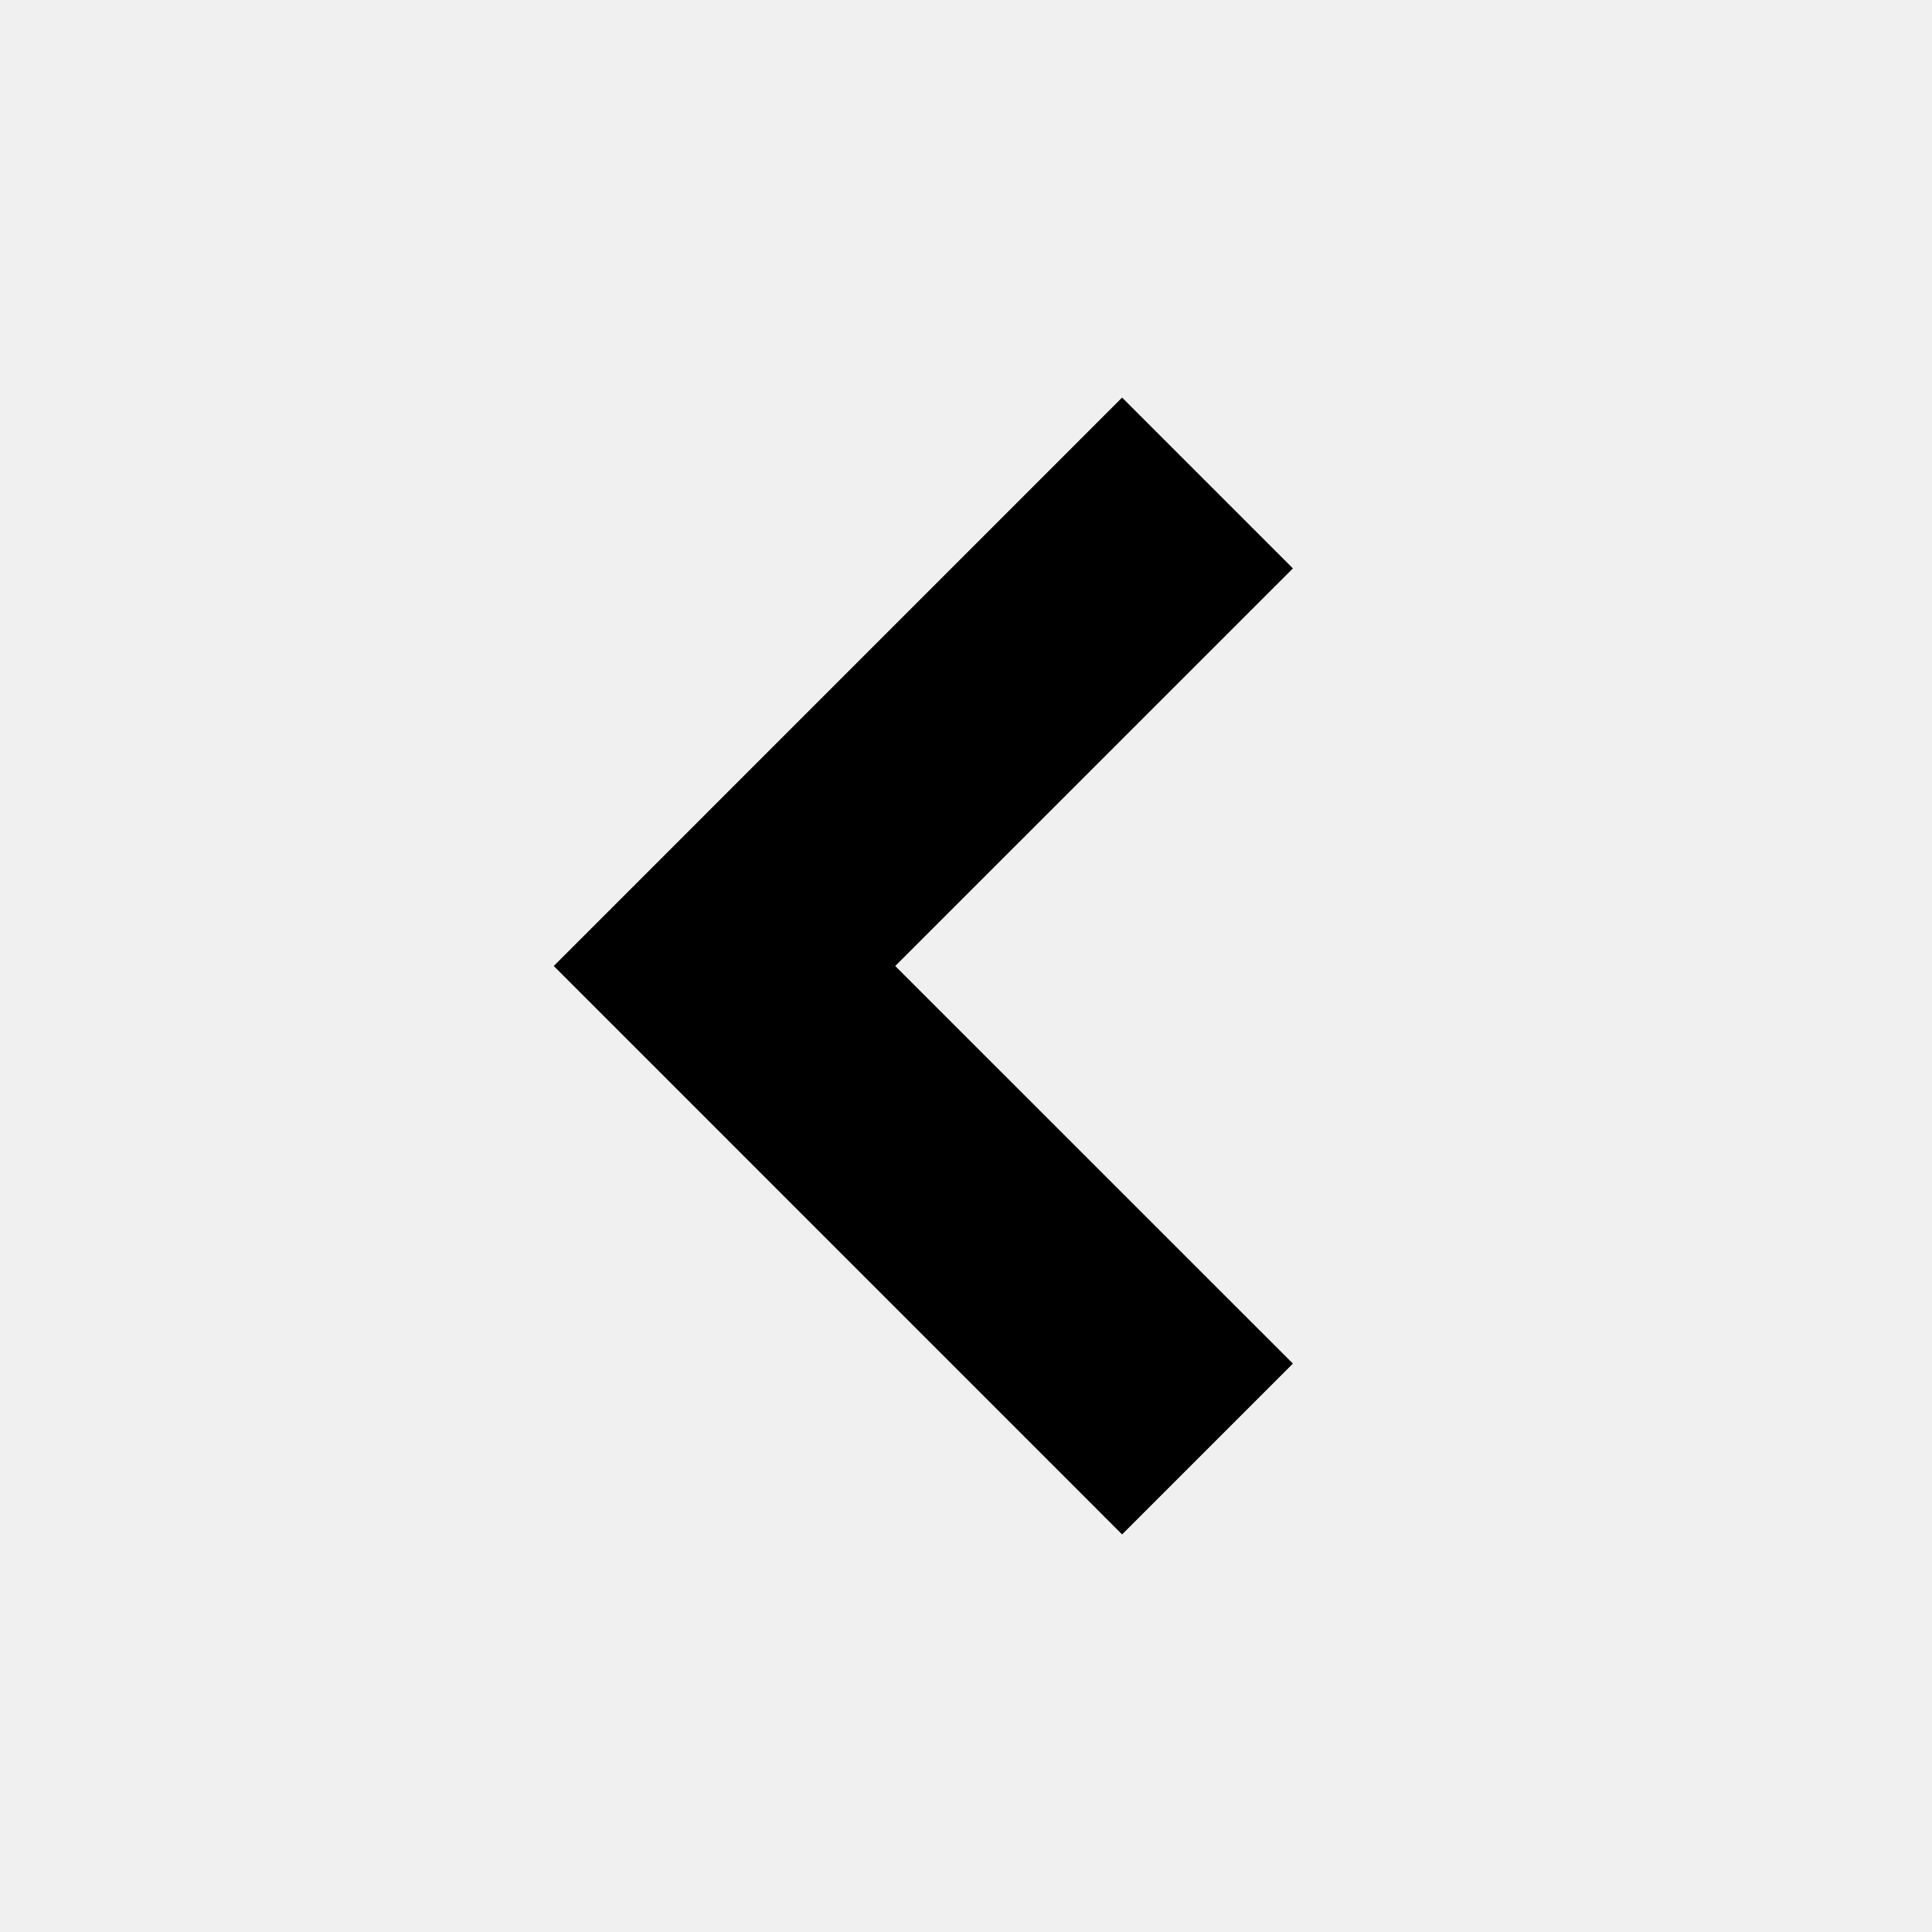
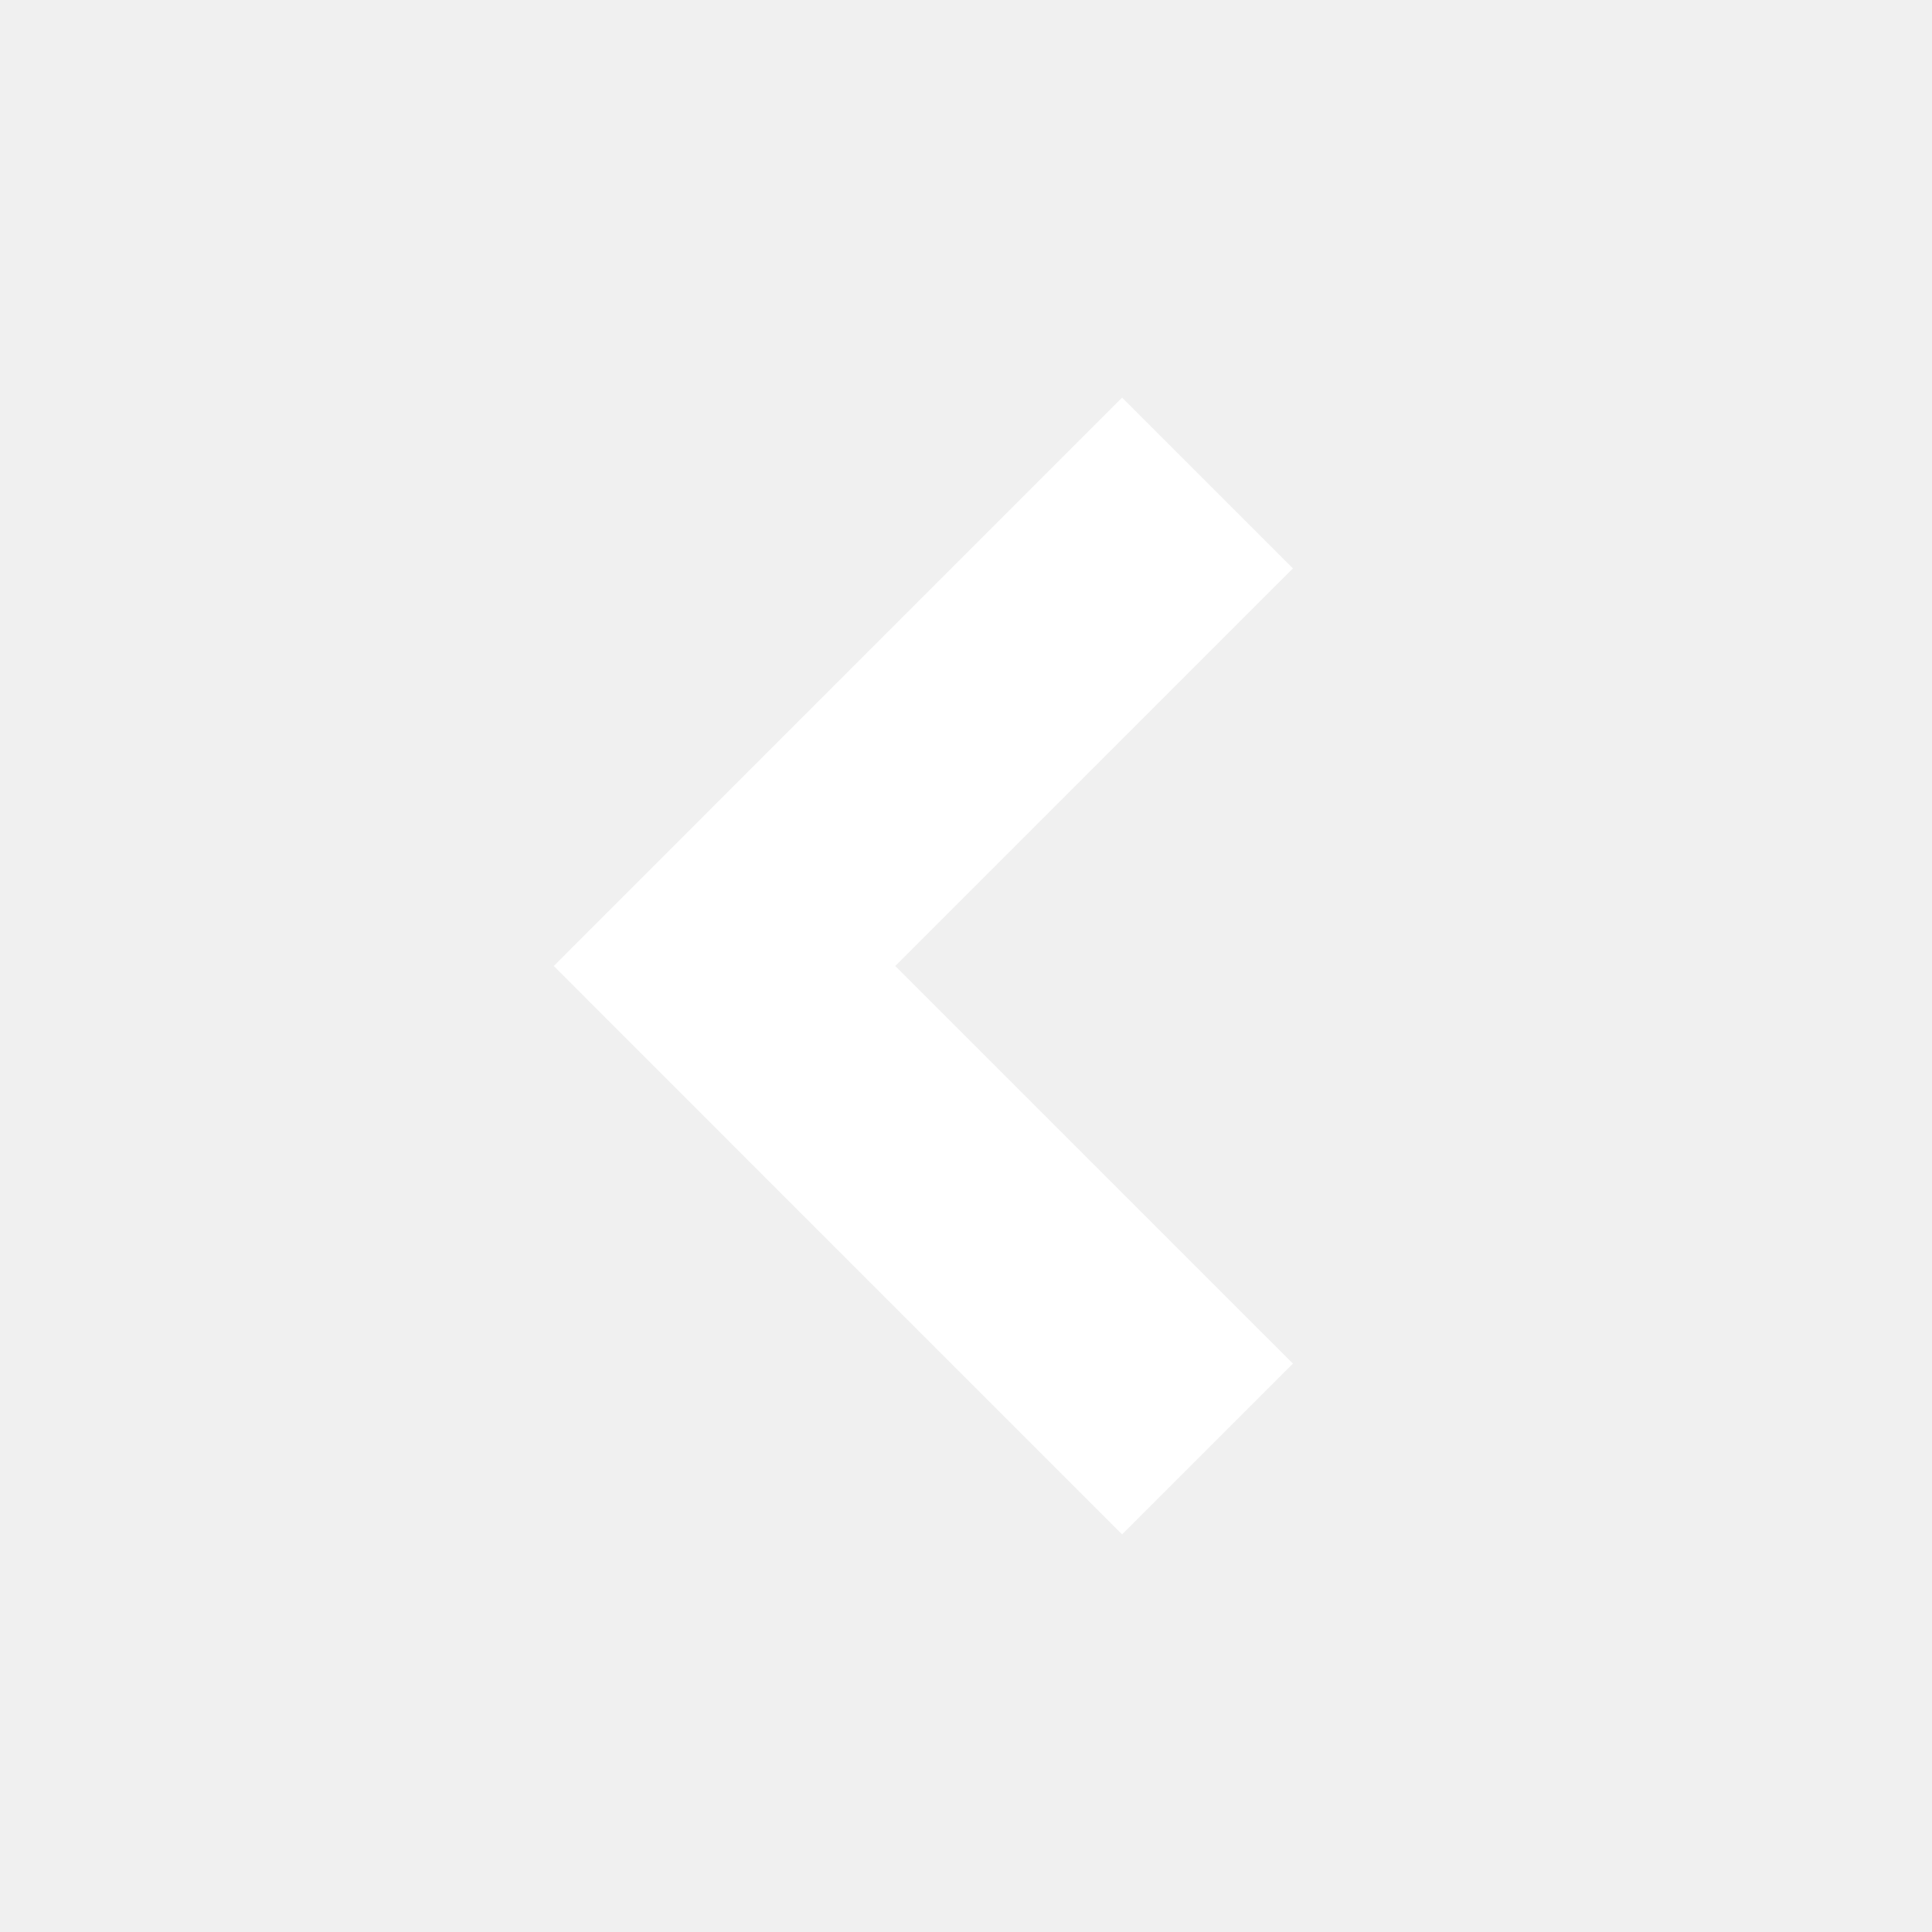
- <svg xmlns="http://www.w3.org/2000/svg" width="24" height="24" viewBox="0 0 24 24" style="fill: rgba(0, 0, 0, 1);transform: ;msFilter:;">
+ <svg xmlns="http://www.w3.org/2000/svg" width="24" height="24" viewBox="0 0 24 24" style="fill: #FFFFFF;transform: ;msFilter:;">
  <path d="M13.939 4.939 6.879 12l7.06 7.061 2.122-2.122L11.121 12l4.94-4.939z" />
</svg>
